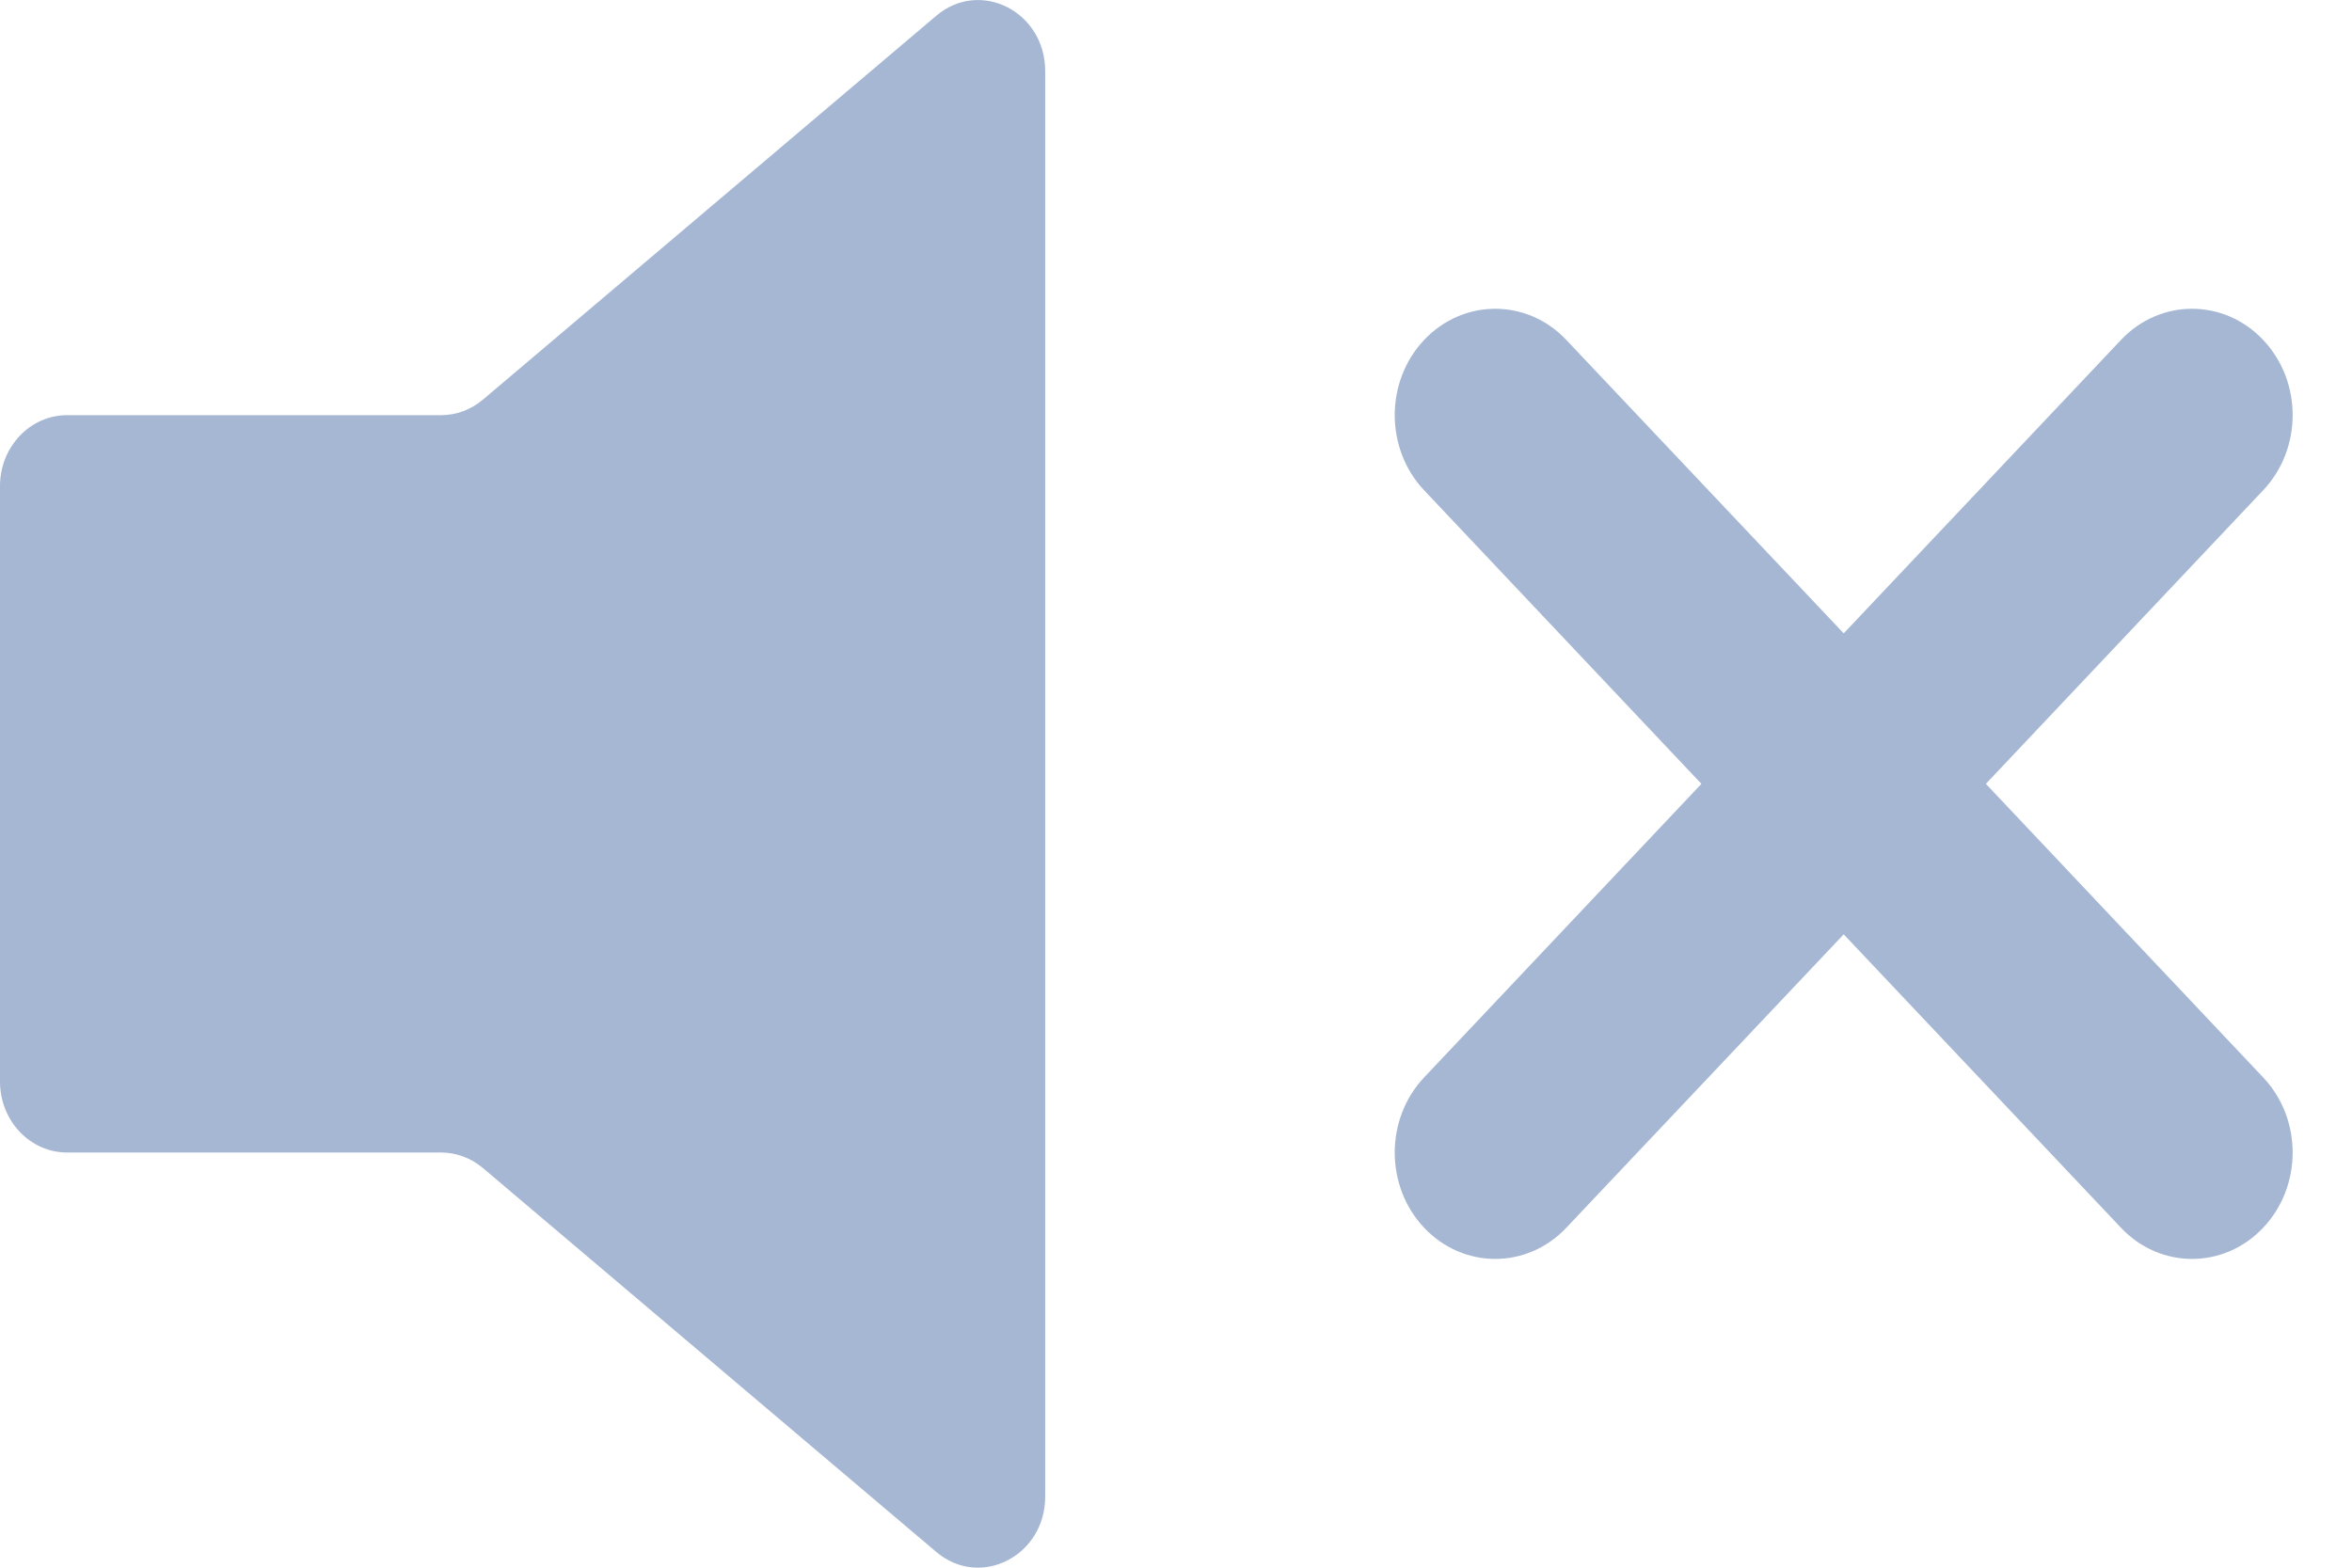
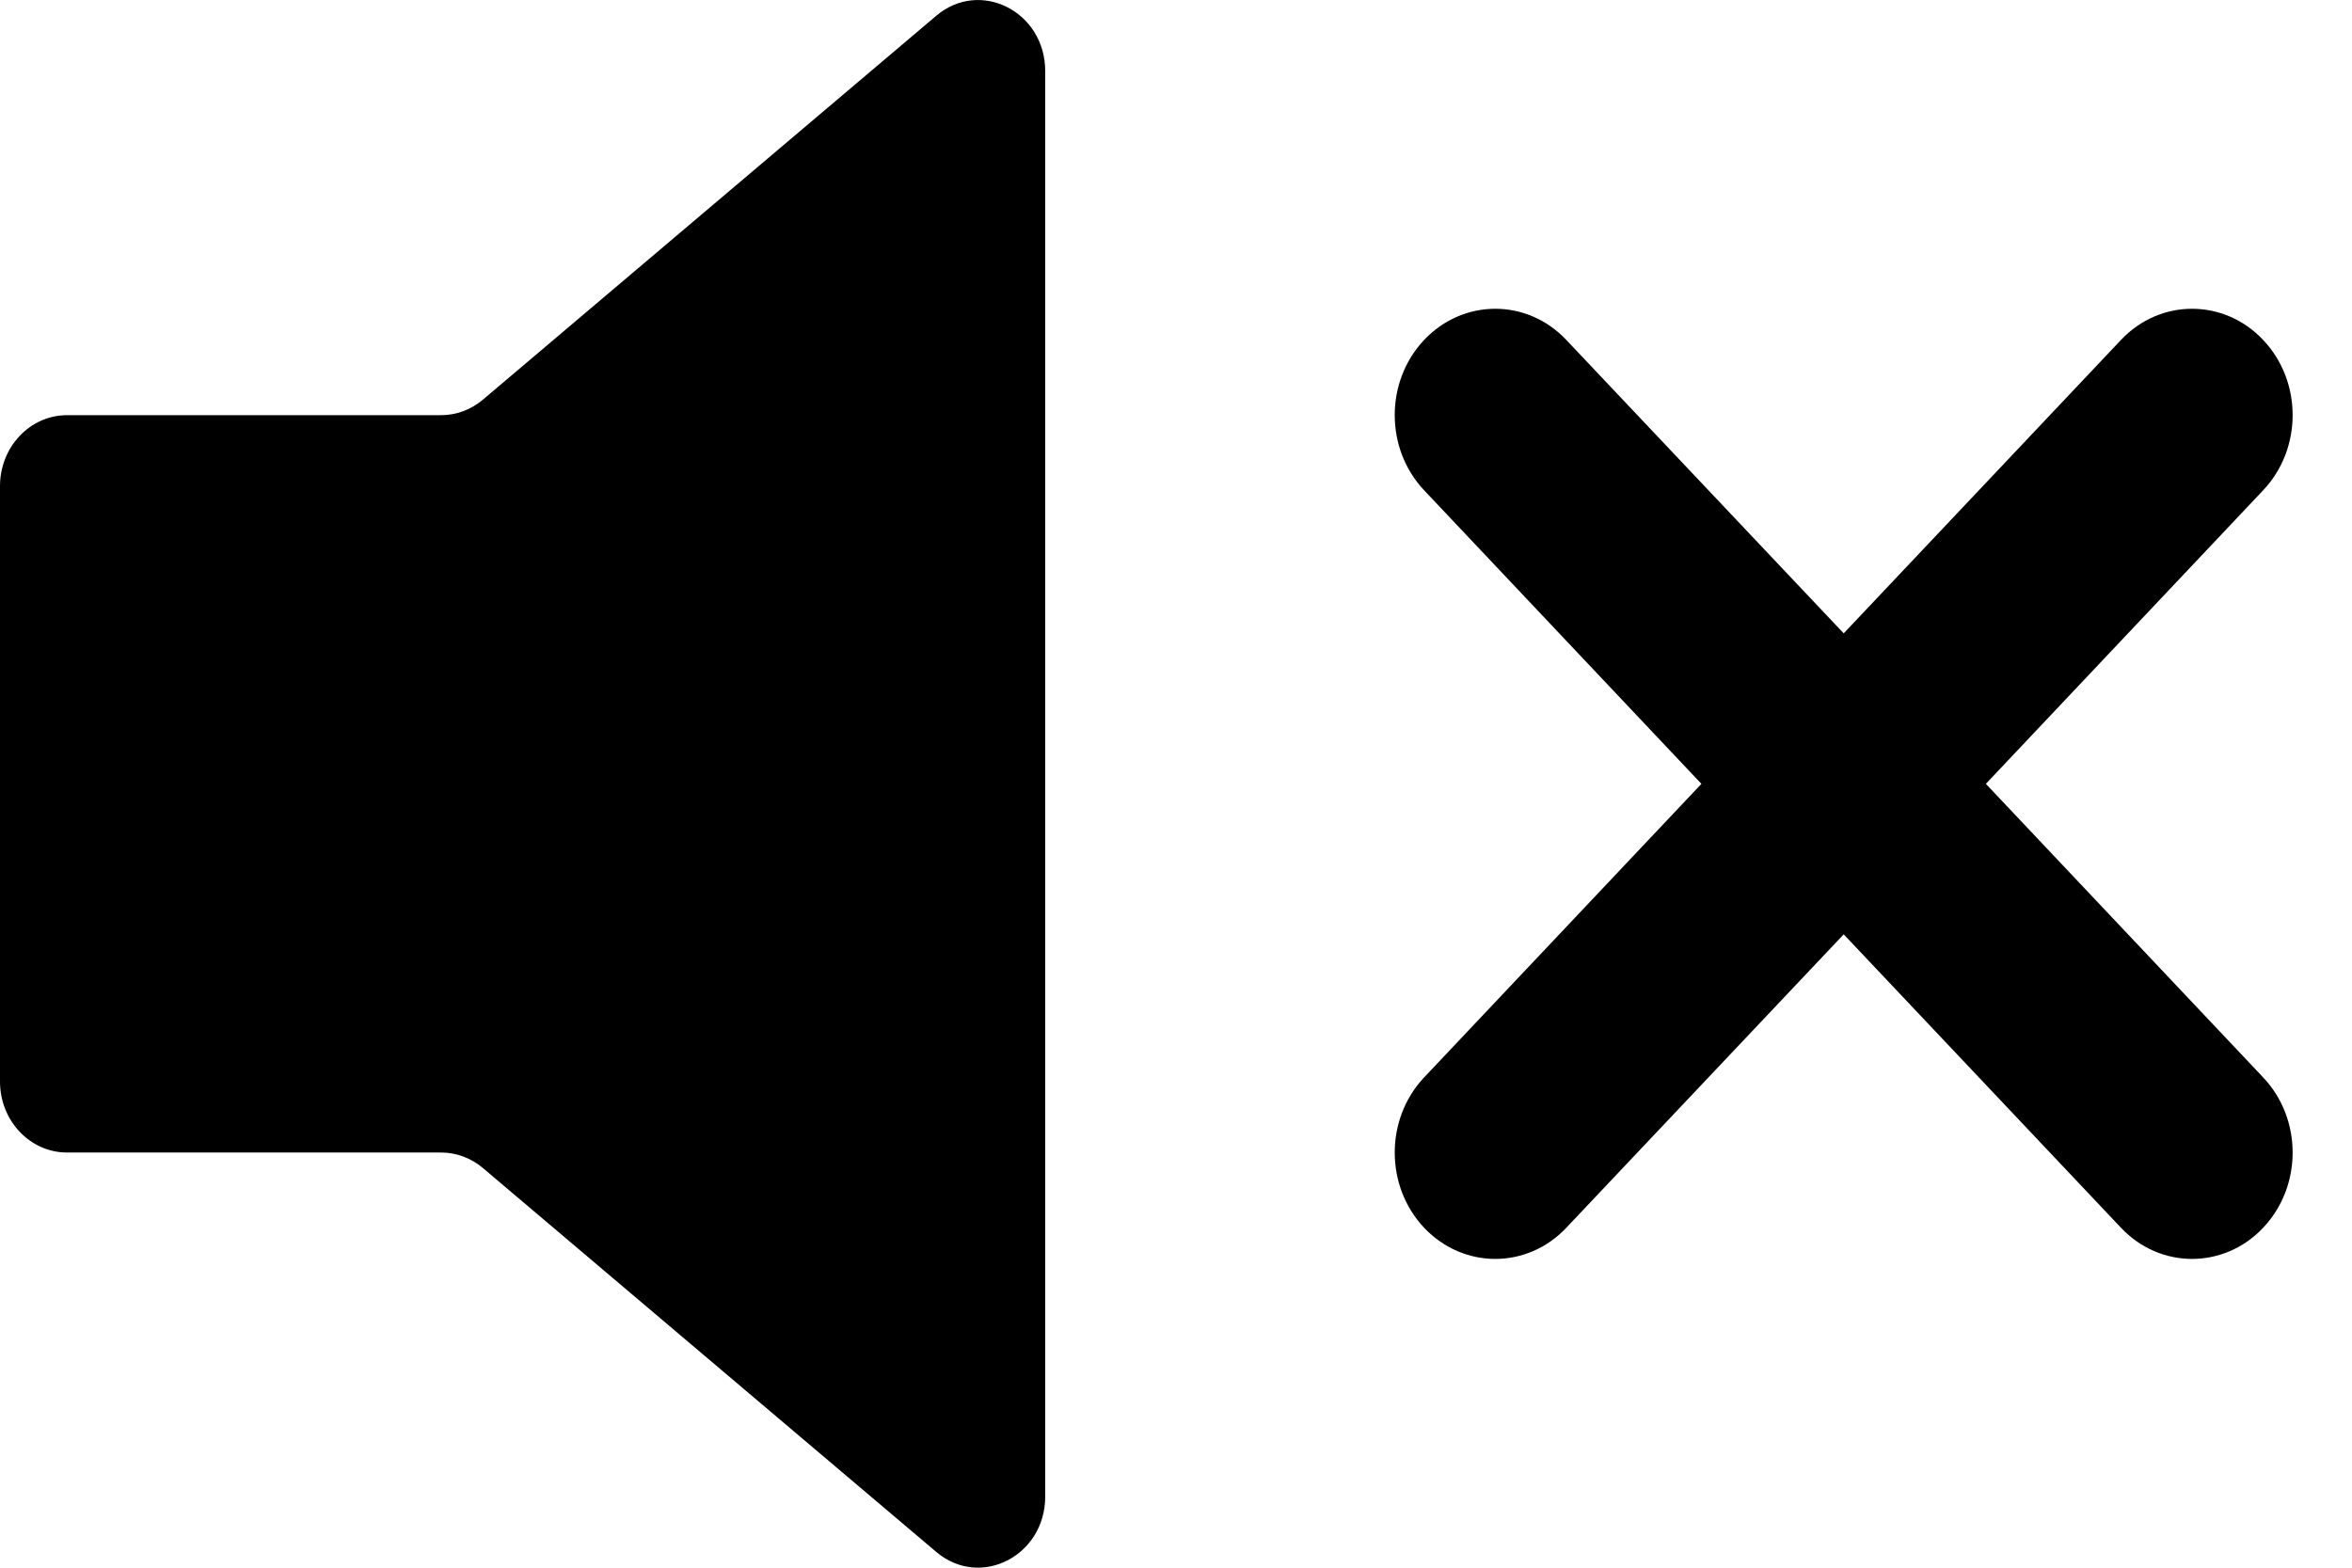
<svg xmlns="http://www.w3.org/2000/svg" width="18px" height="12px" viewBox="0 0 18 12" version="1.1">
  <g id="--Чат" stroke="none" stroke-width="1" fill="none" fill-rule="evenodd">
-     <g id="Чат---Логистика-Copy-43" transform="translate(-605, -410)" fill="#A6B7D4">
+     <g id="Чат---Логистика-Copy-43" transform="translate(-605, -410)" fill="currentColor">
      <g id="Group-12" transform="translate(244, 25)">
        <g id="Group-17-Copy-5" transform="translate(0, 337)">
          <g id="Group-9" transform="translate(15, 10)">
            <g id="Frame-18" transform="translate(346, 38)">
              <path d="M7.999,0.544 C7.999,0.089 7.502,-0.164 7.166,0.12 L3.696,3.059 C3.605,3.136 3.492,3.178 3.375,3.178 L0.513,3.178 C0.23,3.178 0,3.421 0,3.721 L0,8.279 C0,8.579 0.23,8.822 0.513,8.822 L3.375,8.822 C3.492,8.822 3.605,8.864 3.696,8.941 L7.166,11.88 C7.502,12.164 7.999,11.911 7.999,11.456 L7.999,0.544 Z M17.32,2.602 C17.621,2.92 17.621,3.435 17.32,3.753 L15.198,6 L17.32,8.247 C17.621,8.565 17.621,9.08 17.32,9.398 C17.02,9.716 16.532,9.716 16.232,9.398 L14.11,7.152 L11.987,9.398 C11.687,9.716 11.2,9.716 10.899,9.398 C10.599,9.08 10.599,8.565 10.899,8.247 L13.021,6 L10.899,3.753 C10.599,3.435 10.599,2.92 10.899,2.602 C11.2,2.284 11.687,2.284 11.987,2.602 L14.11,4.848 L16.232,2.602 C16.532,2.284 17.02,2.284 17.32,2.602 Z" id="Shape" />
            </g>
          </g>
        </g>
      </g>
    </g>
  </g>
</svg>
